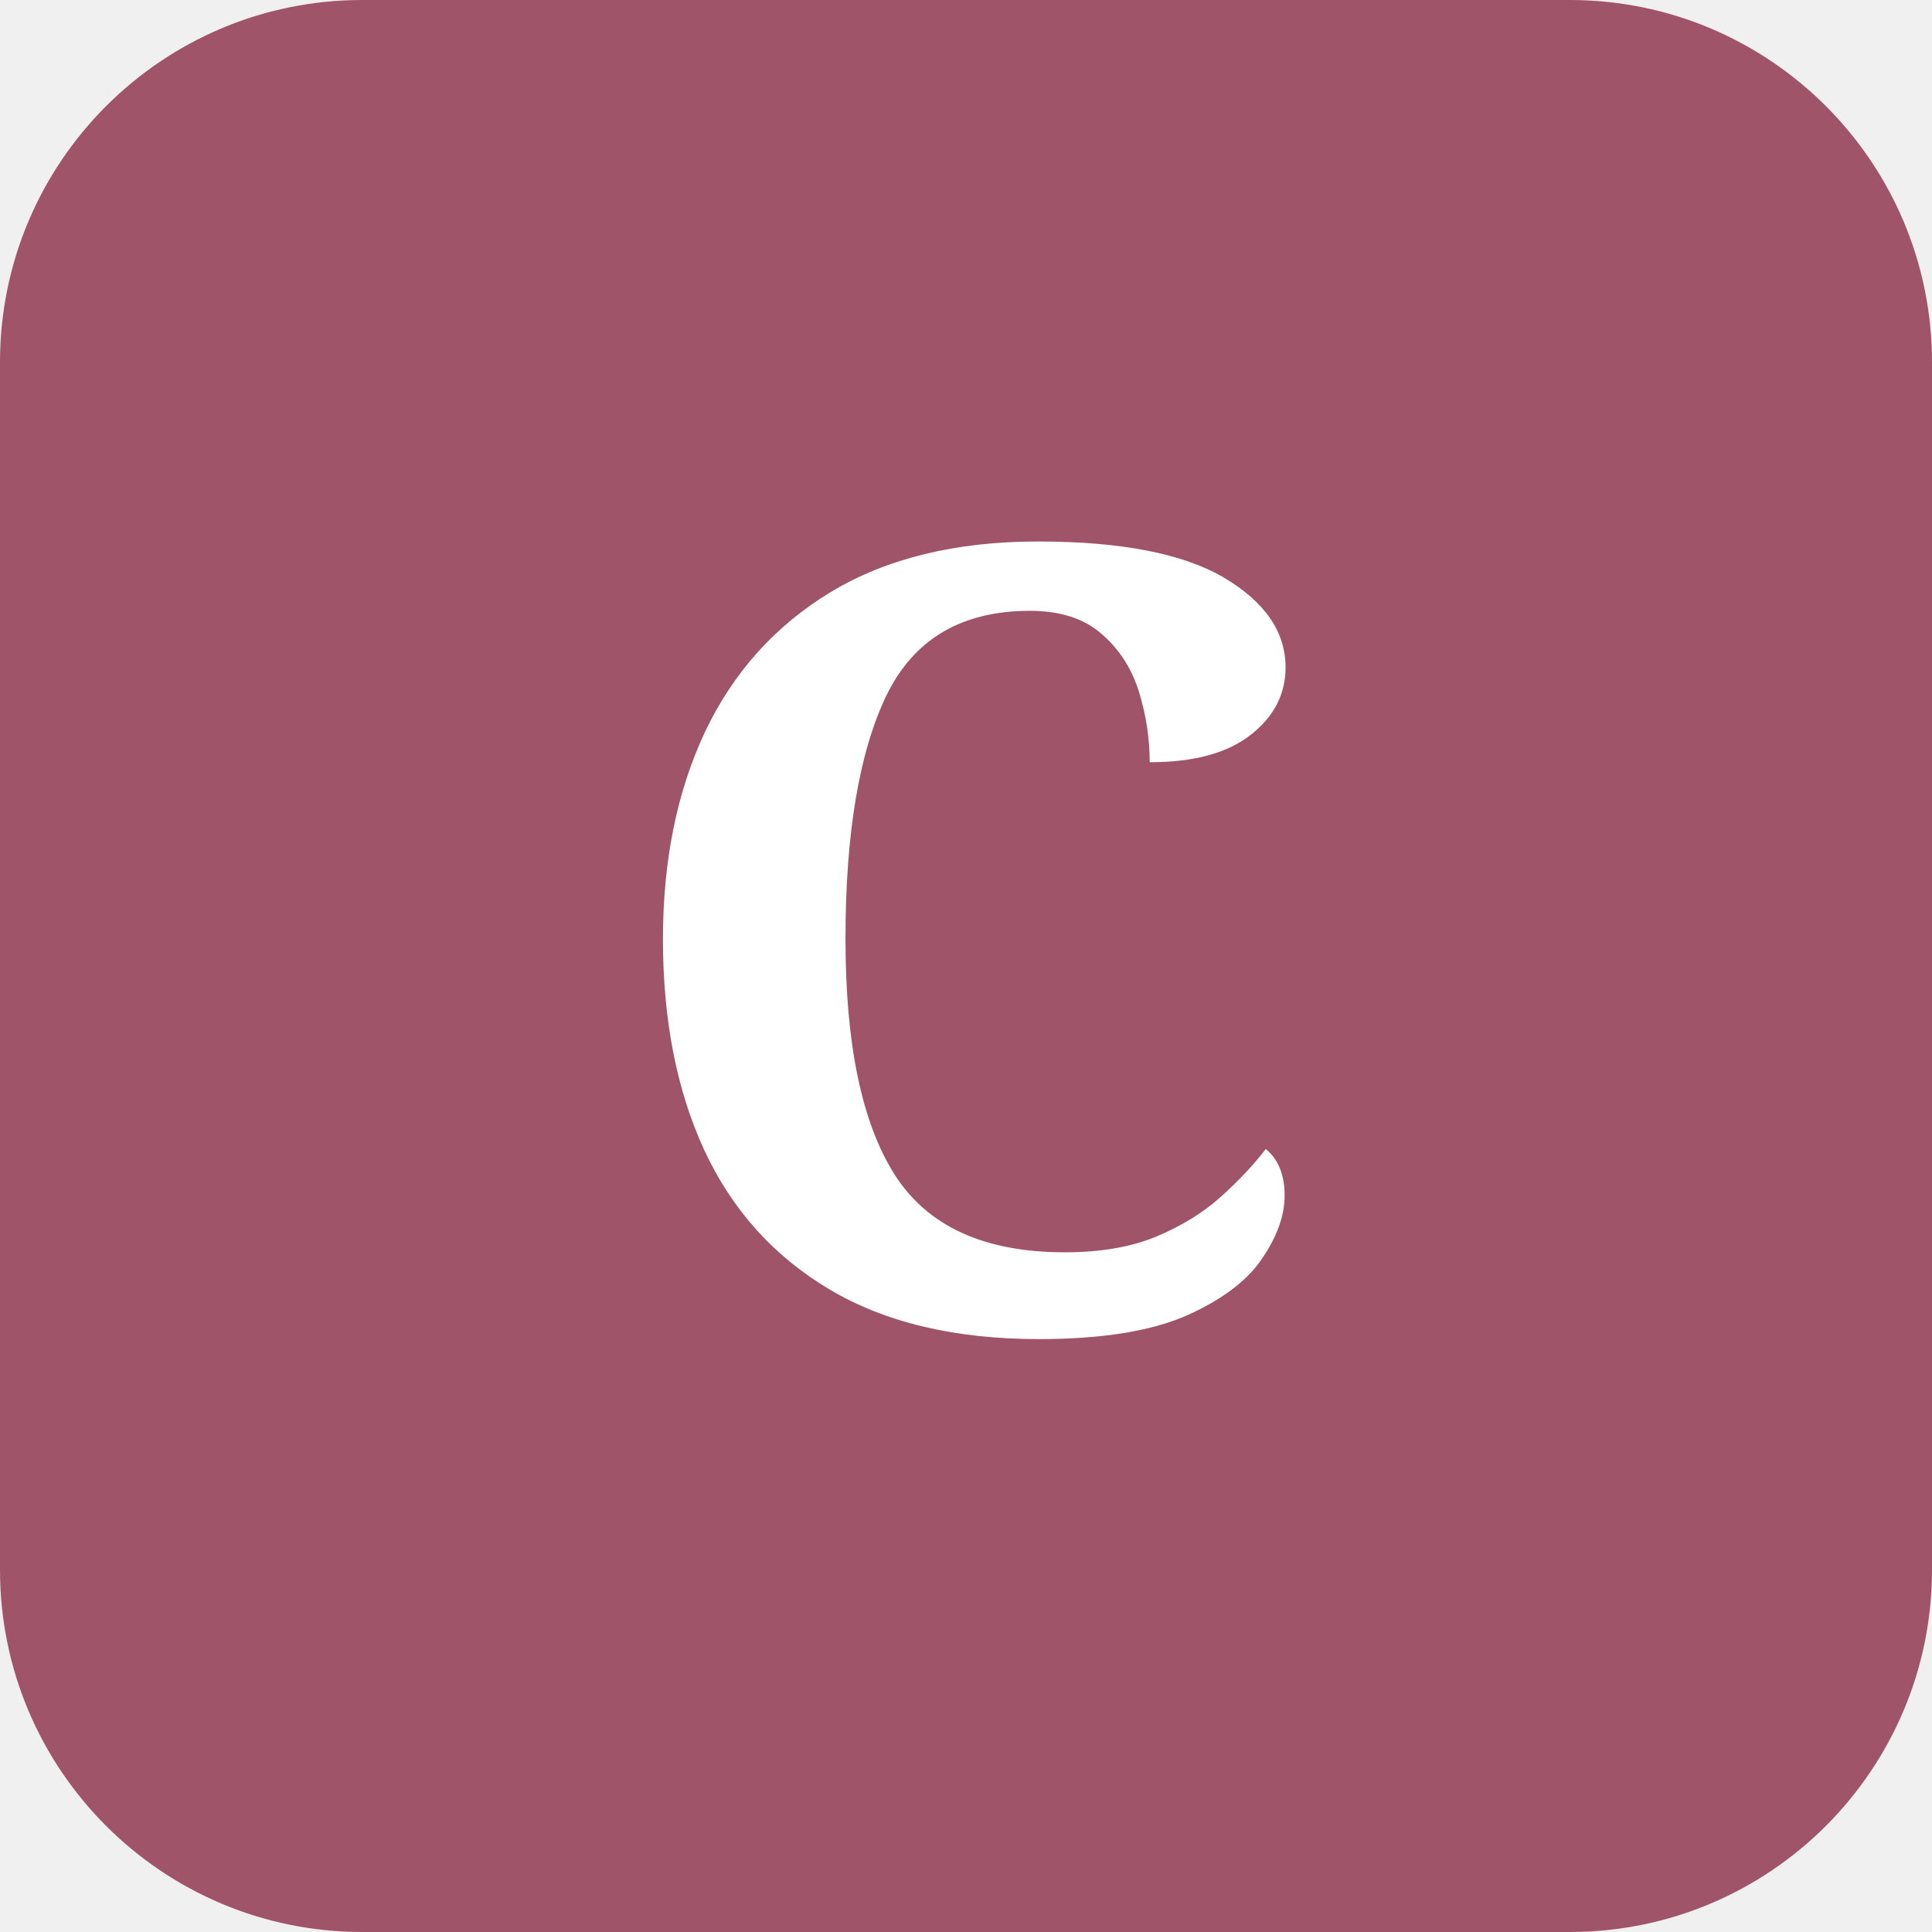
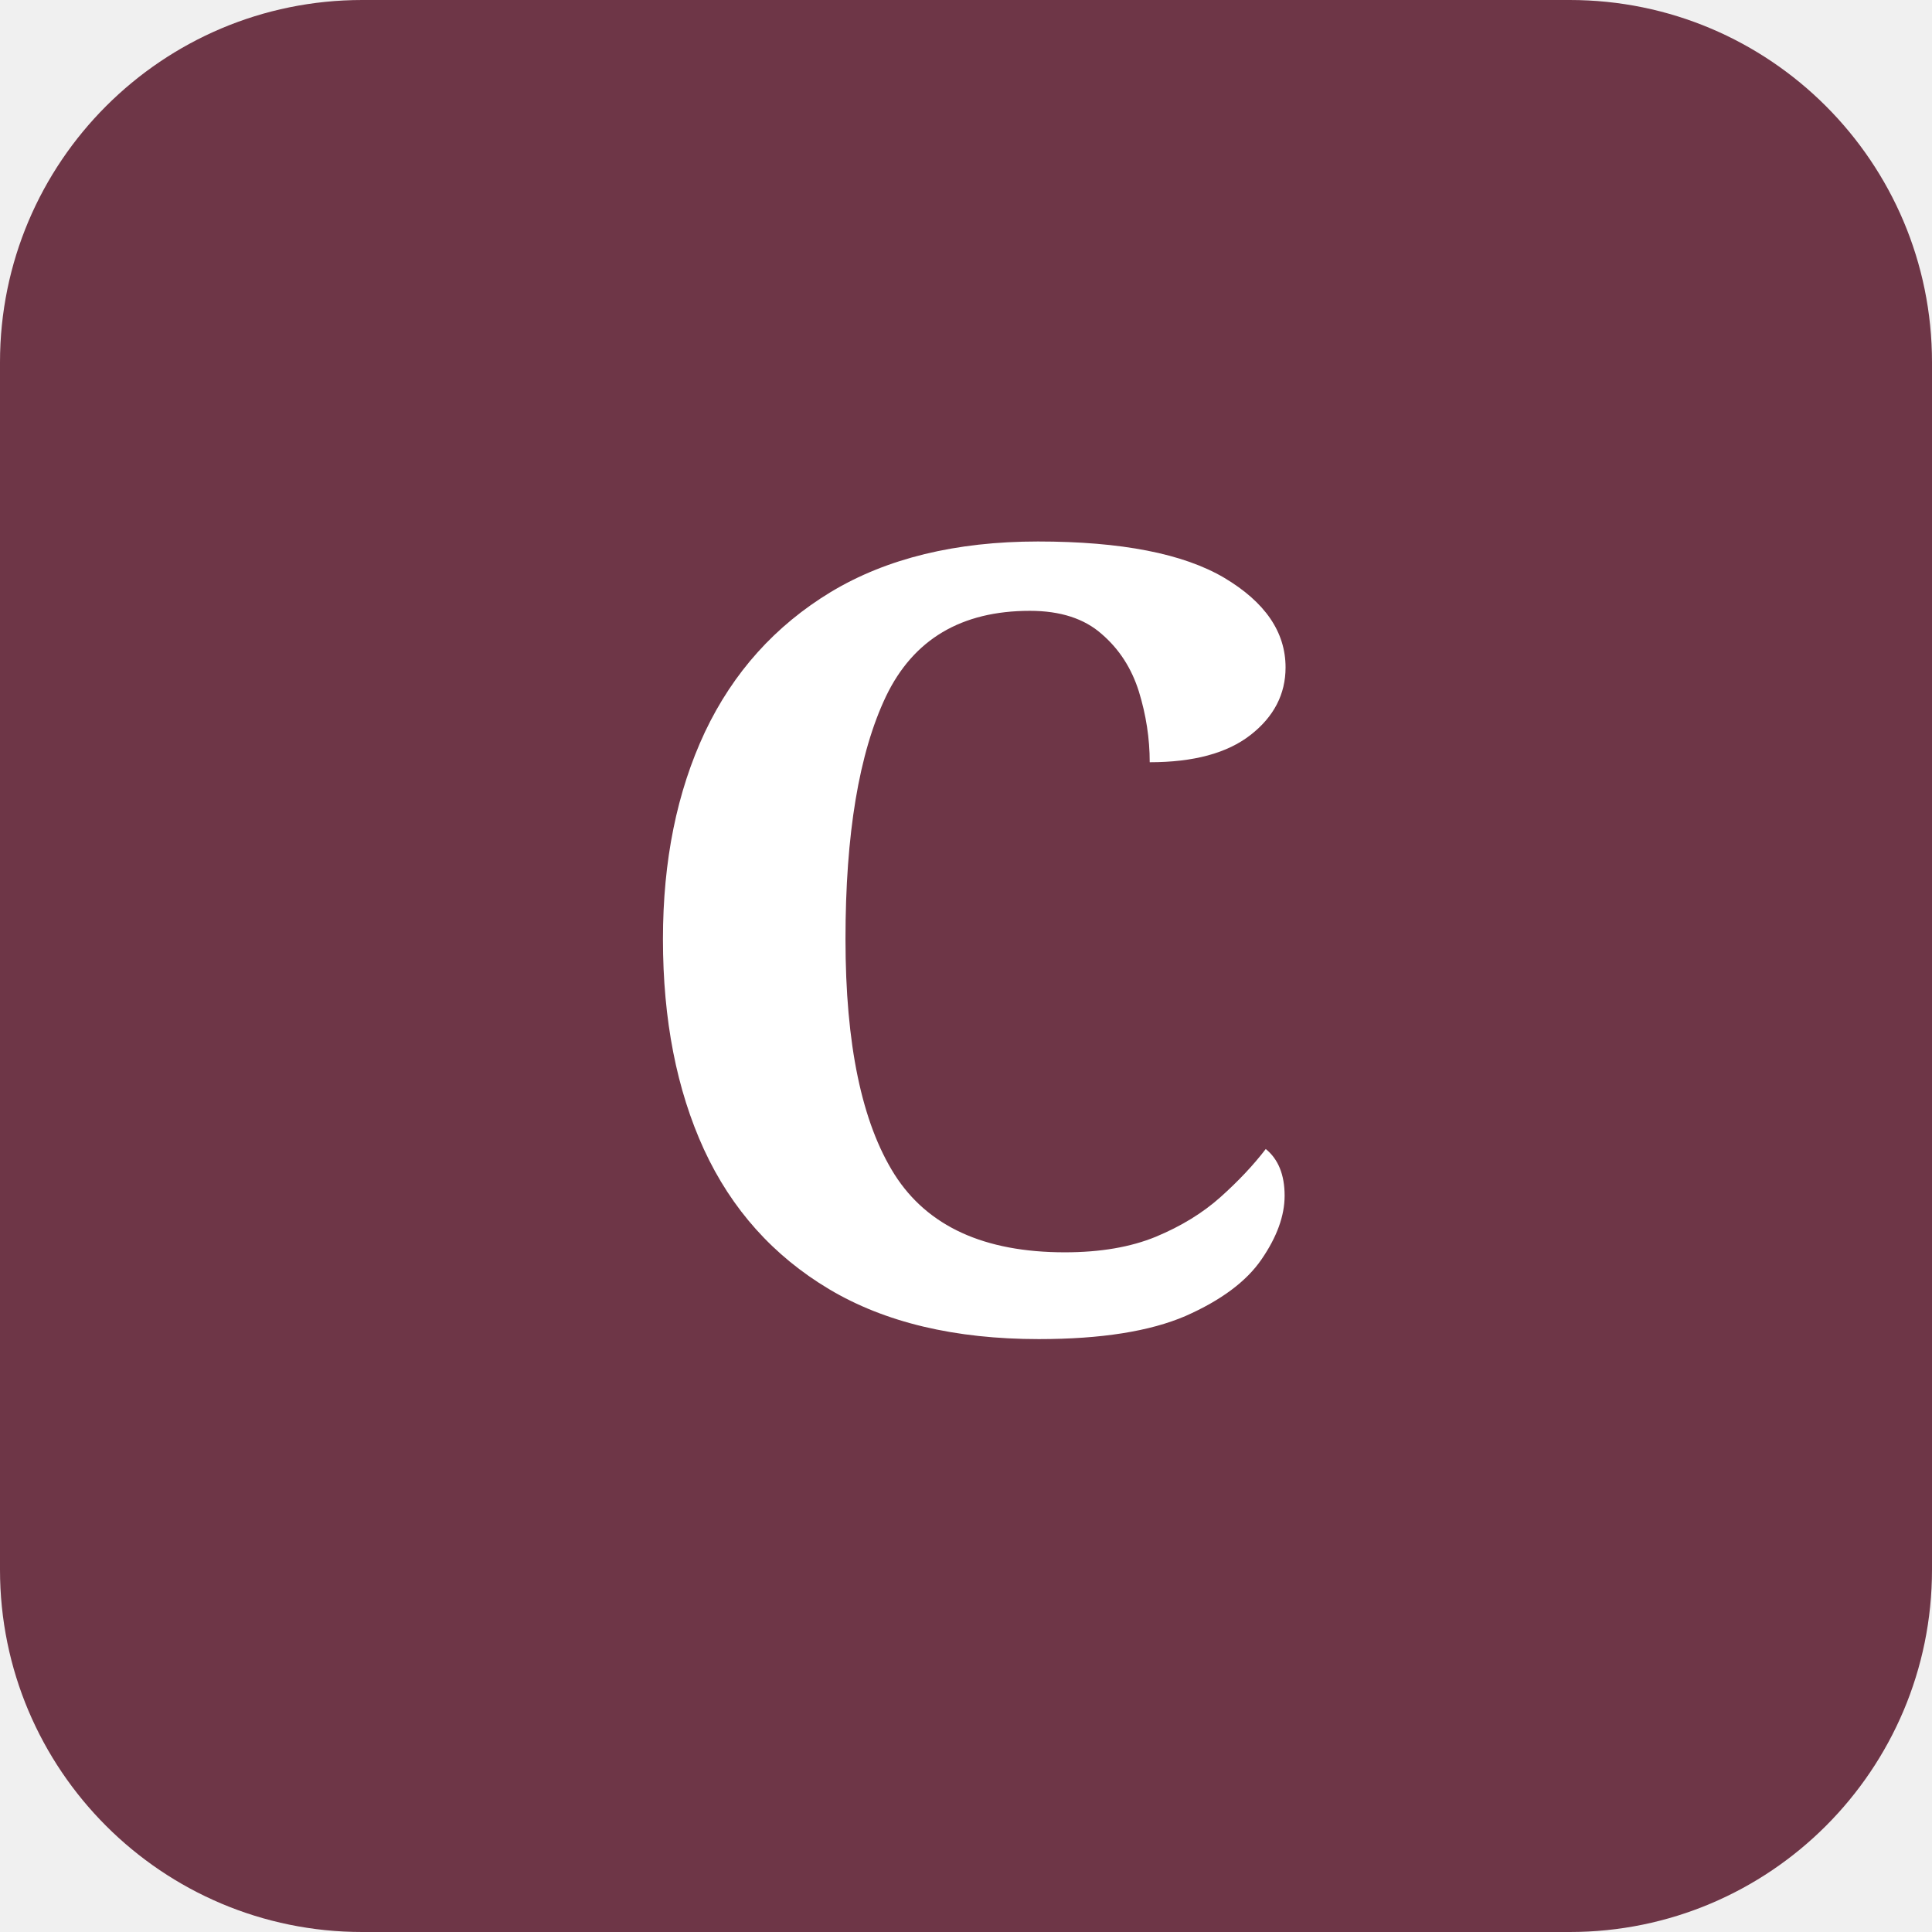
<svg xmlns="http://www.w3.org/2000/svg" viewBox="0 0 64 64">
-   <rect width="64" height="64" rx="12" fill="#A0546A" />
+   <rect width="64" height="64" rx="12" fill="#6E3647" />
  <text x="32" y="44" font-family="Georgia, serif" font-size="36" font-weight="700" fill="#fff" text-anchor="middle">C</text>
</svg>
